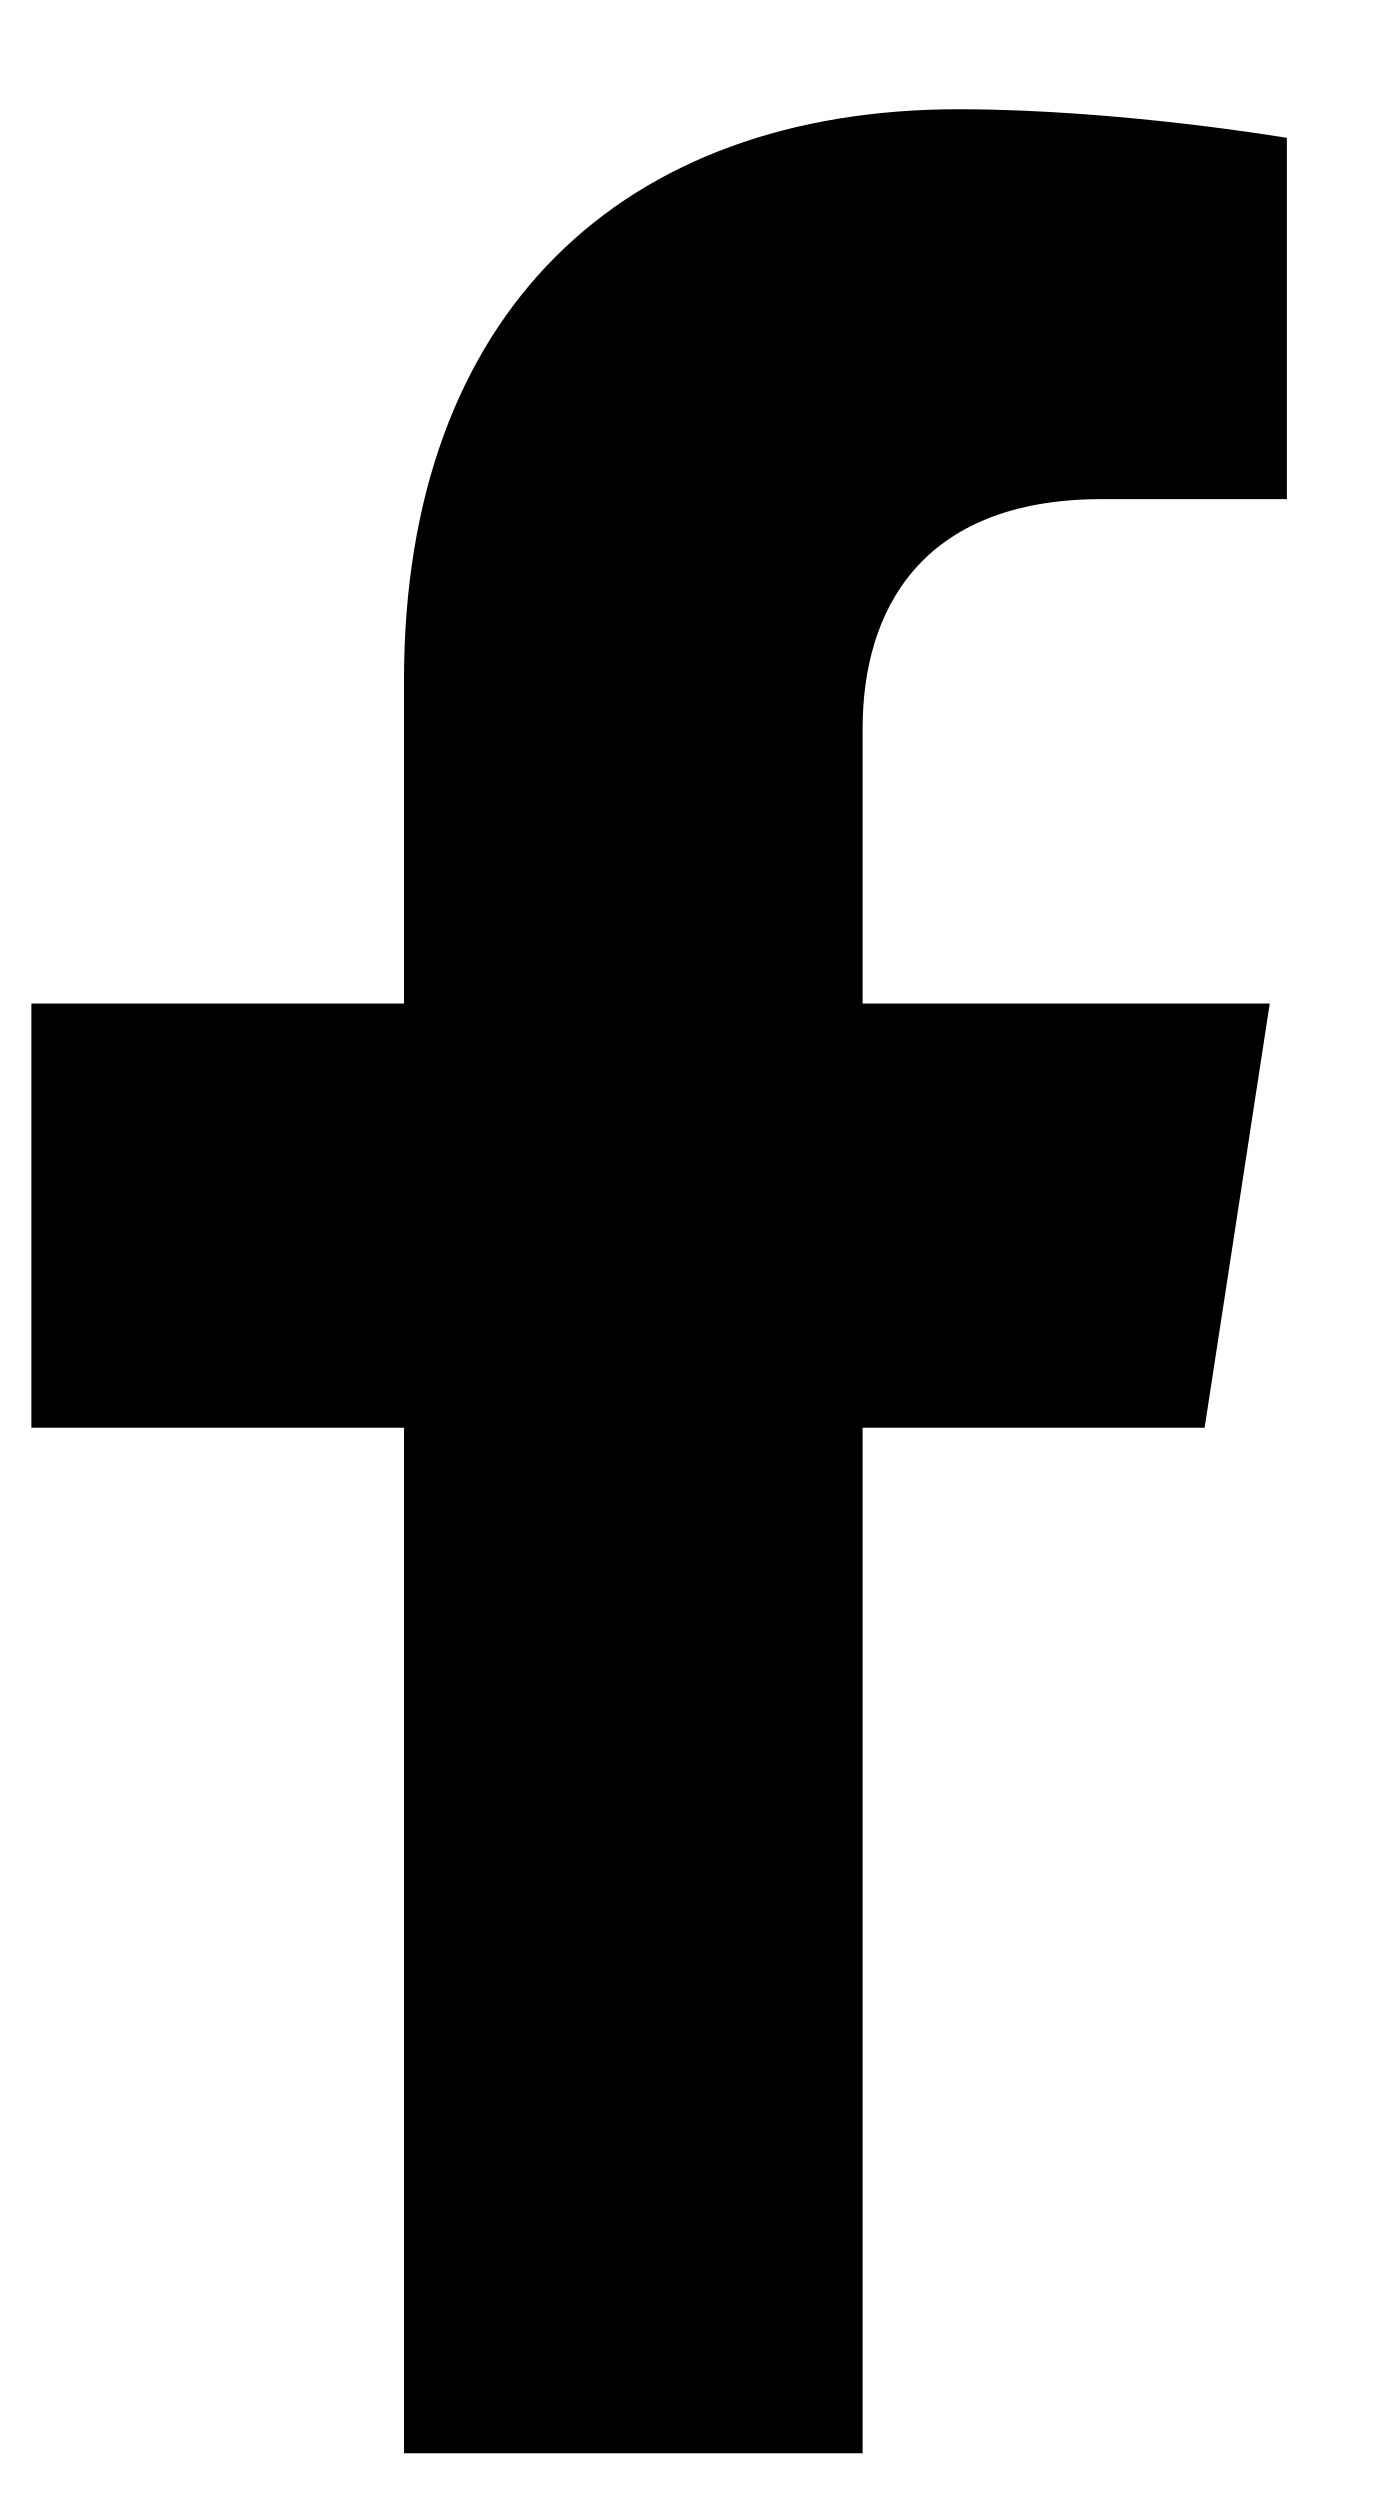
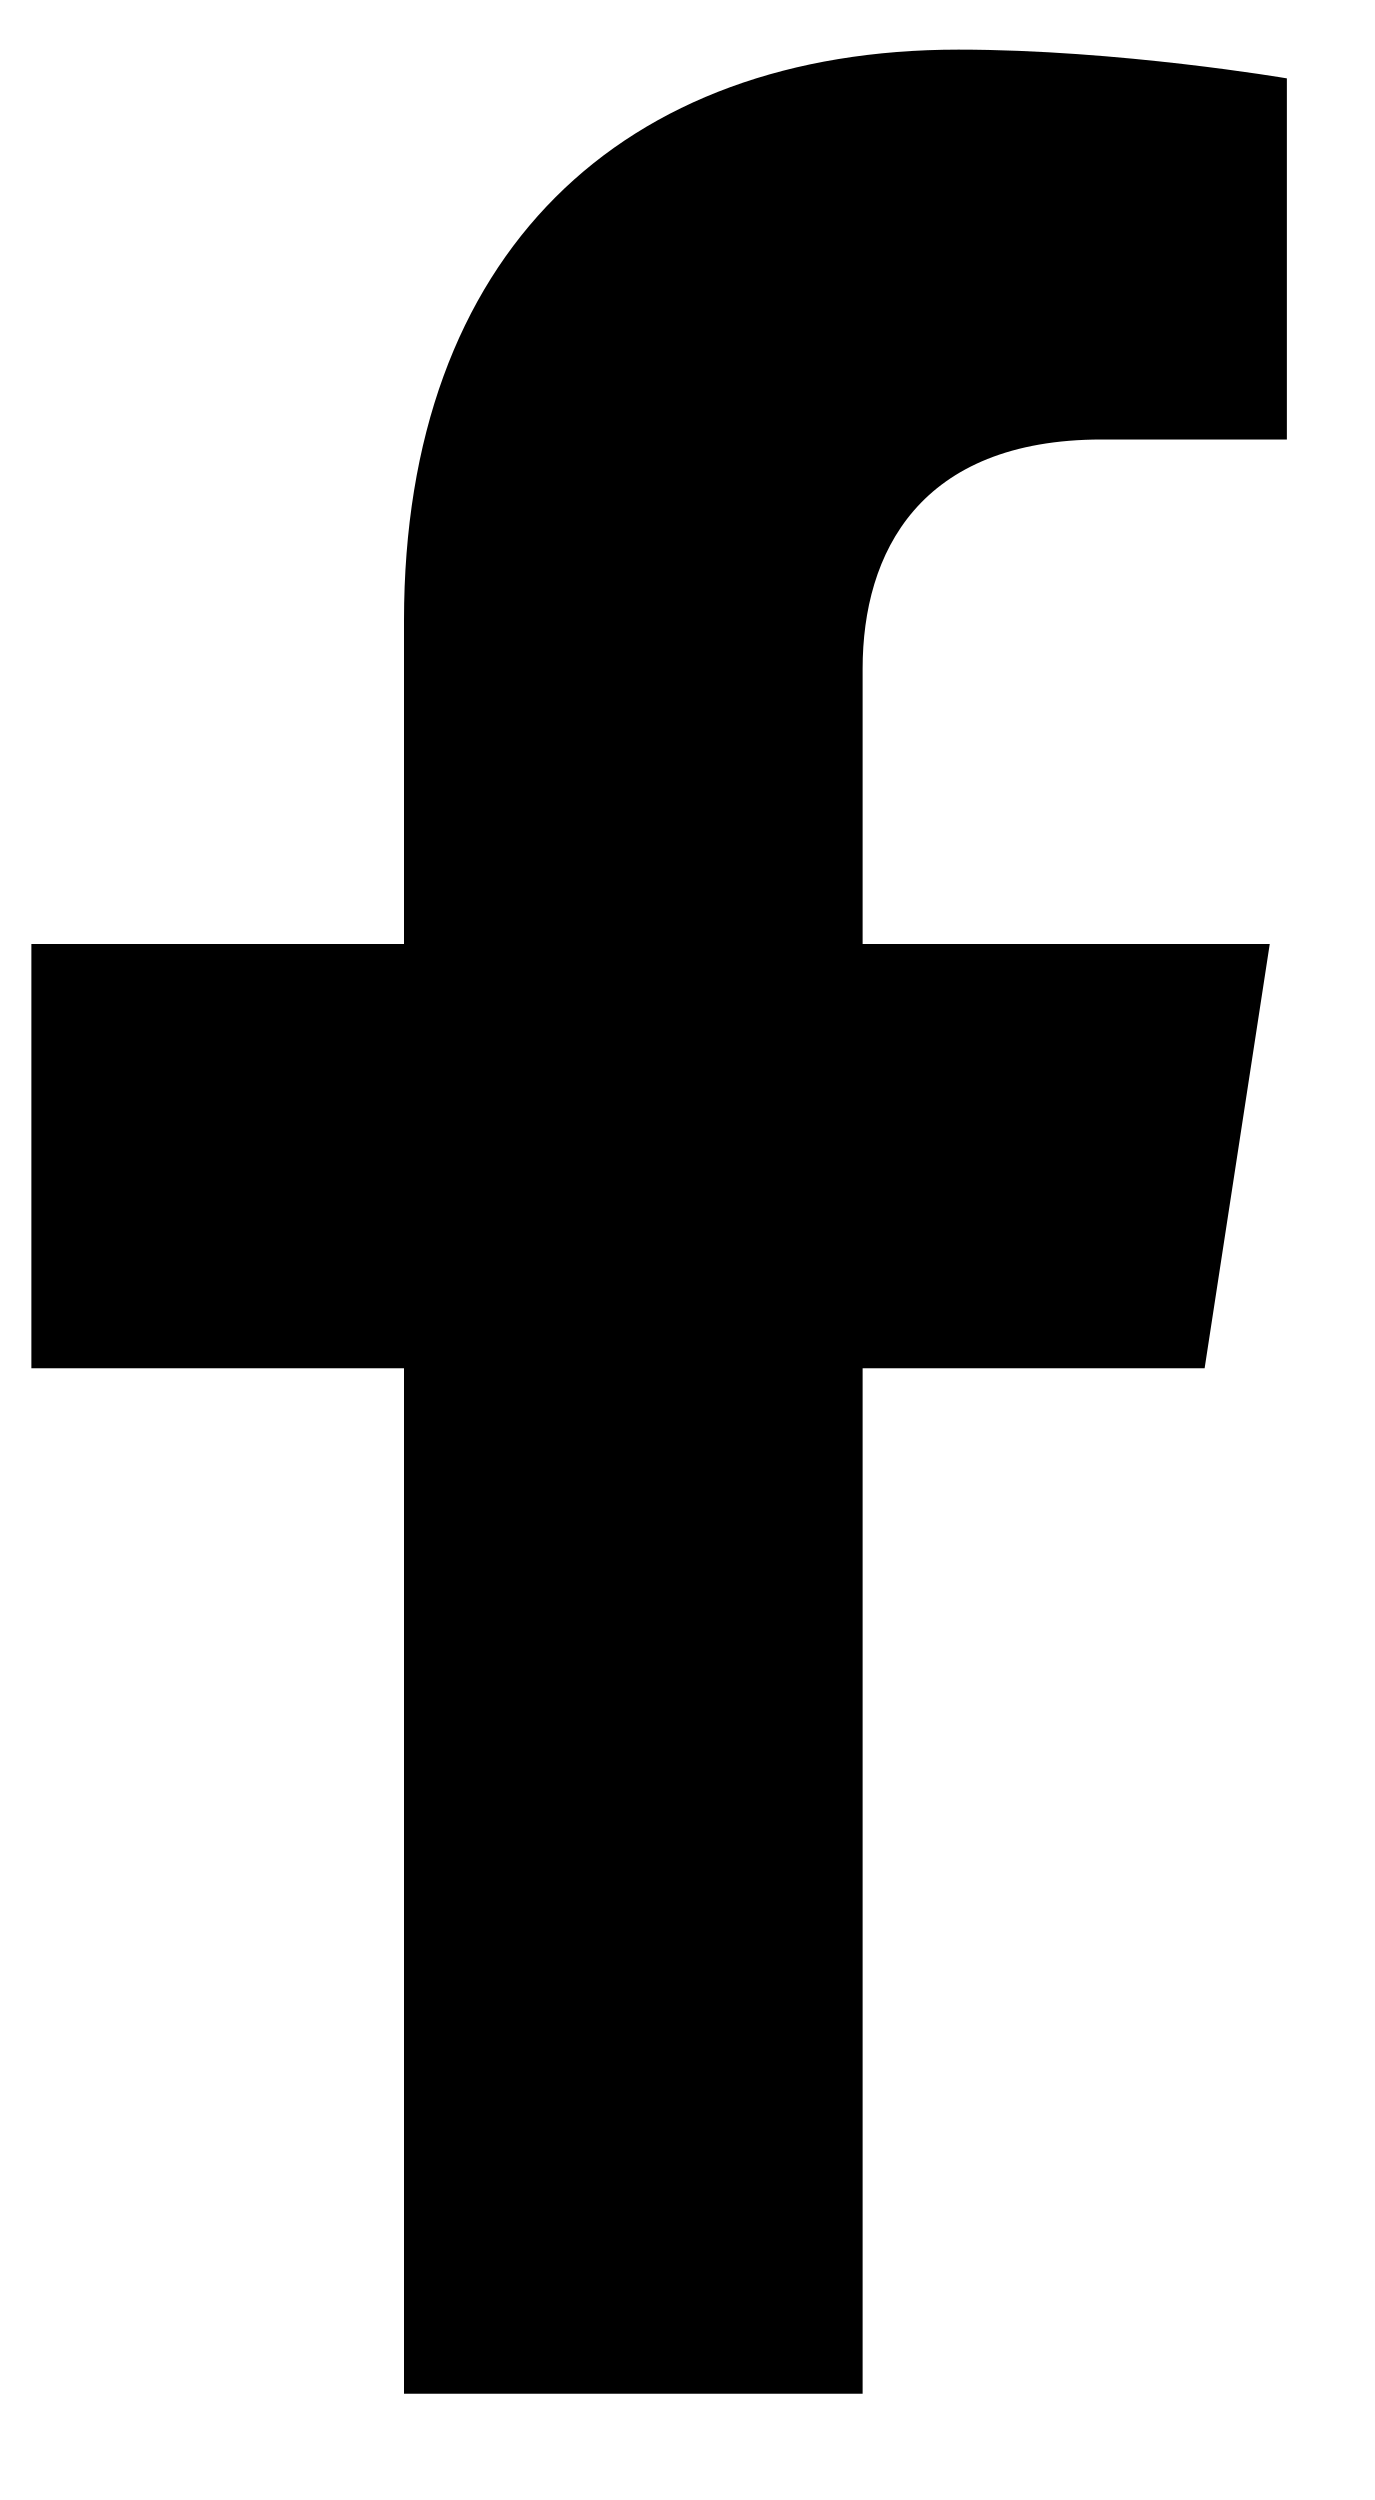
<svg xmlns="http://www.w3.org/2000/svg" width="11" height="20" viewBox="0 0 11 20" fill="none">
-   <path d="M9.637 11.422L10.158 8.028H6.901V5.826C6.901 4.898 7.356 3.993 8.814 3.993H10.295V1.103C10.295 1.103 8.951 0.874 7.667 0.874C4.985 0.874 3.232 2.499 3.232 5.442V8.028H0.251V11.422H3.232V19.626H6.901V11.422H9.637Z" fill="black" />
+   <path d="M9.637 10.946L10.158 7.552H6.901V5.35C6.901 4.421 7.356 3.516 8.814 3.516H10.295V0.627C10.295 0.627 8.951 0.397 7.667 0.397C4.985 0.397 3.232 2.023 3.232 4.965V7.552H0.251V10.946H3.232V19.15H6.901V10.946H9.637Z" fill="black" />
</svg>
